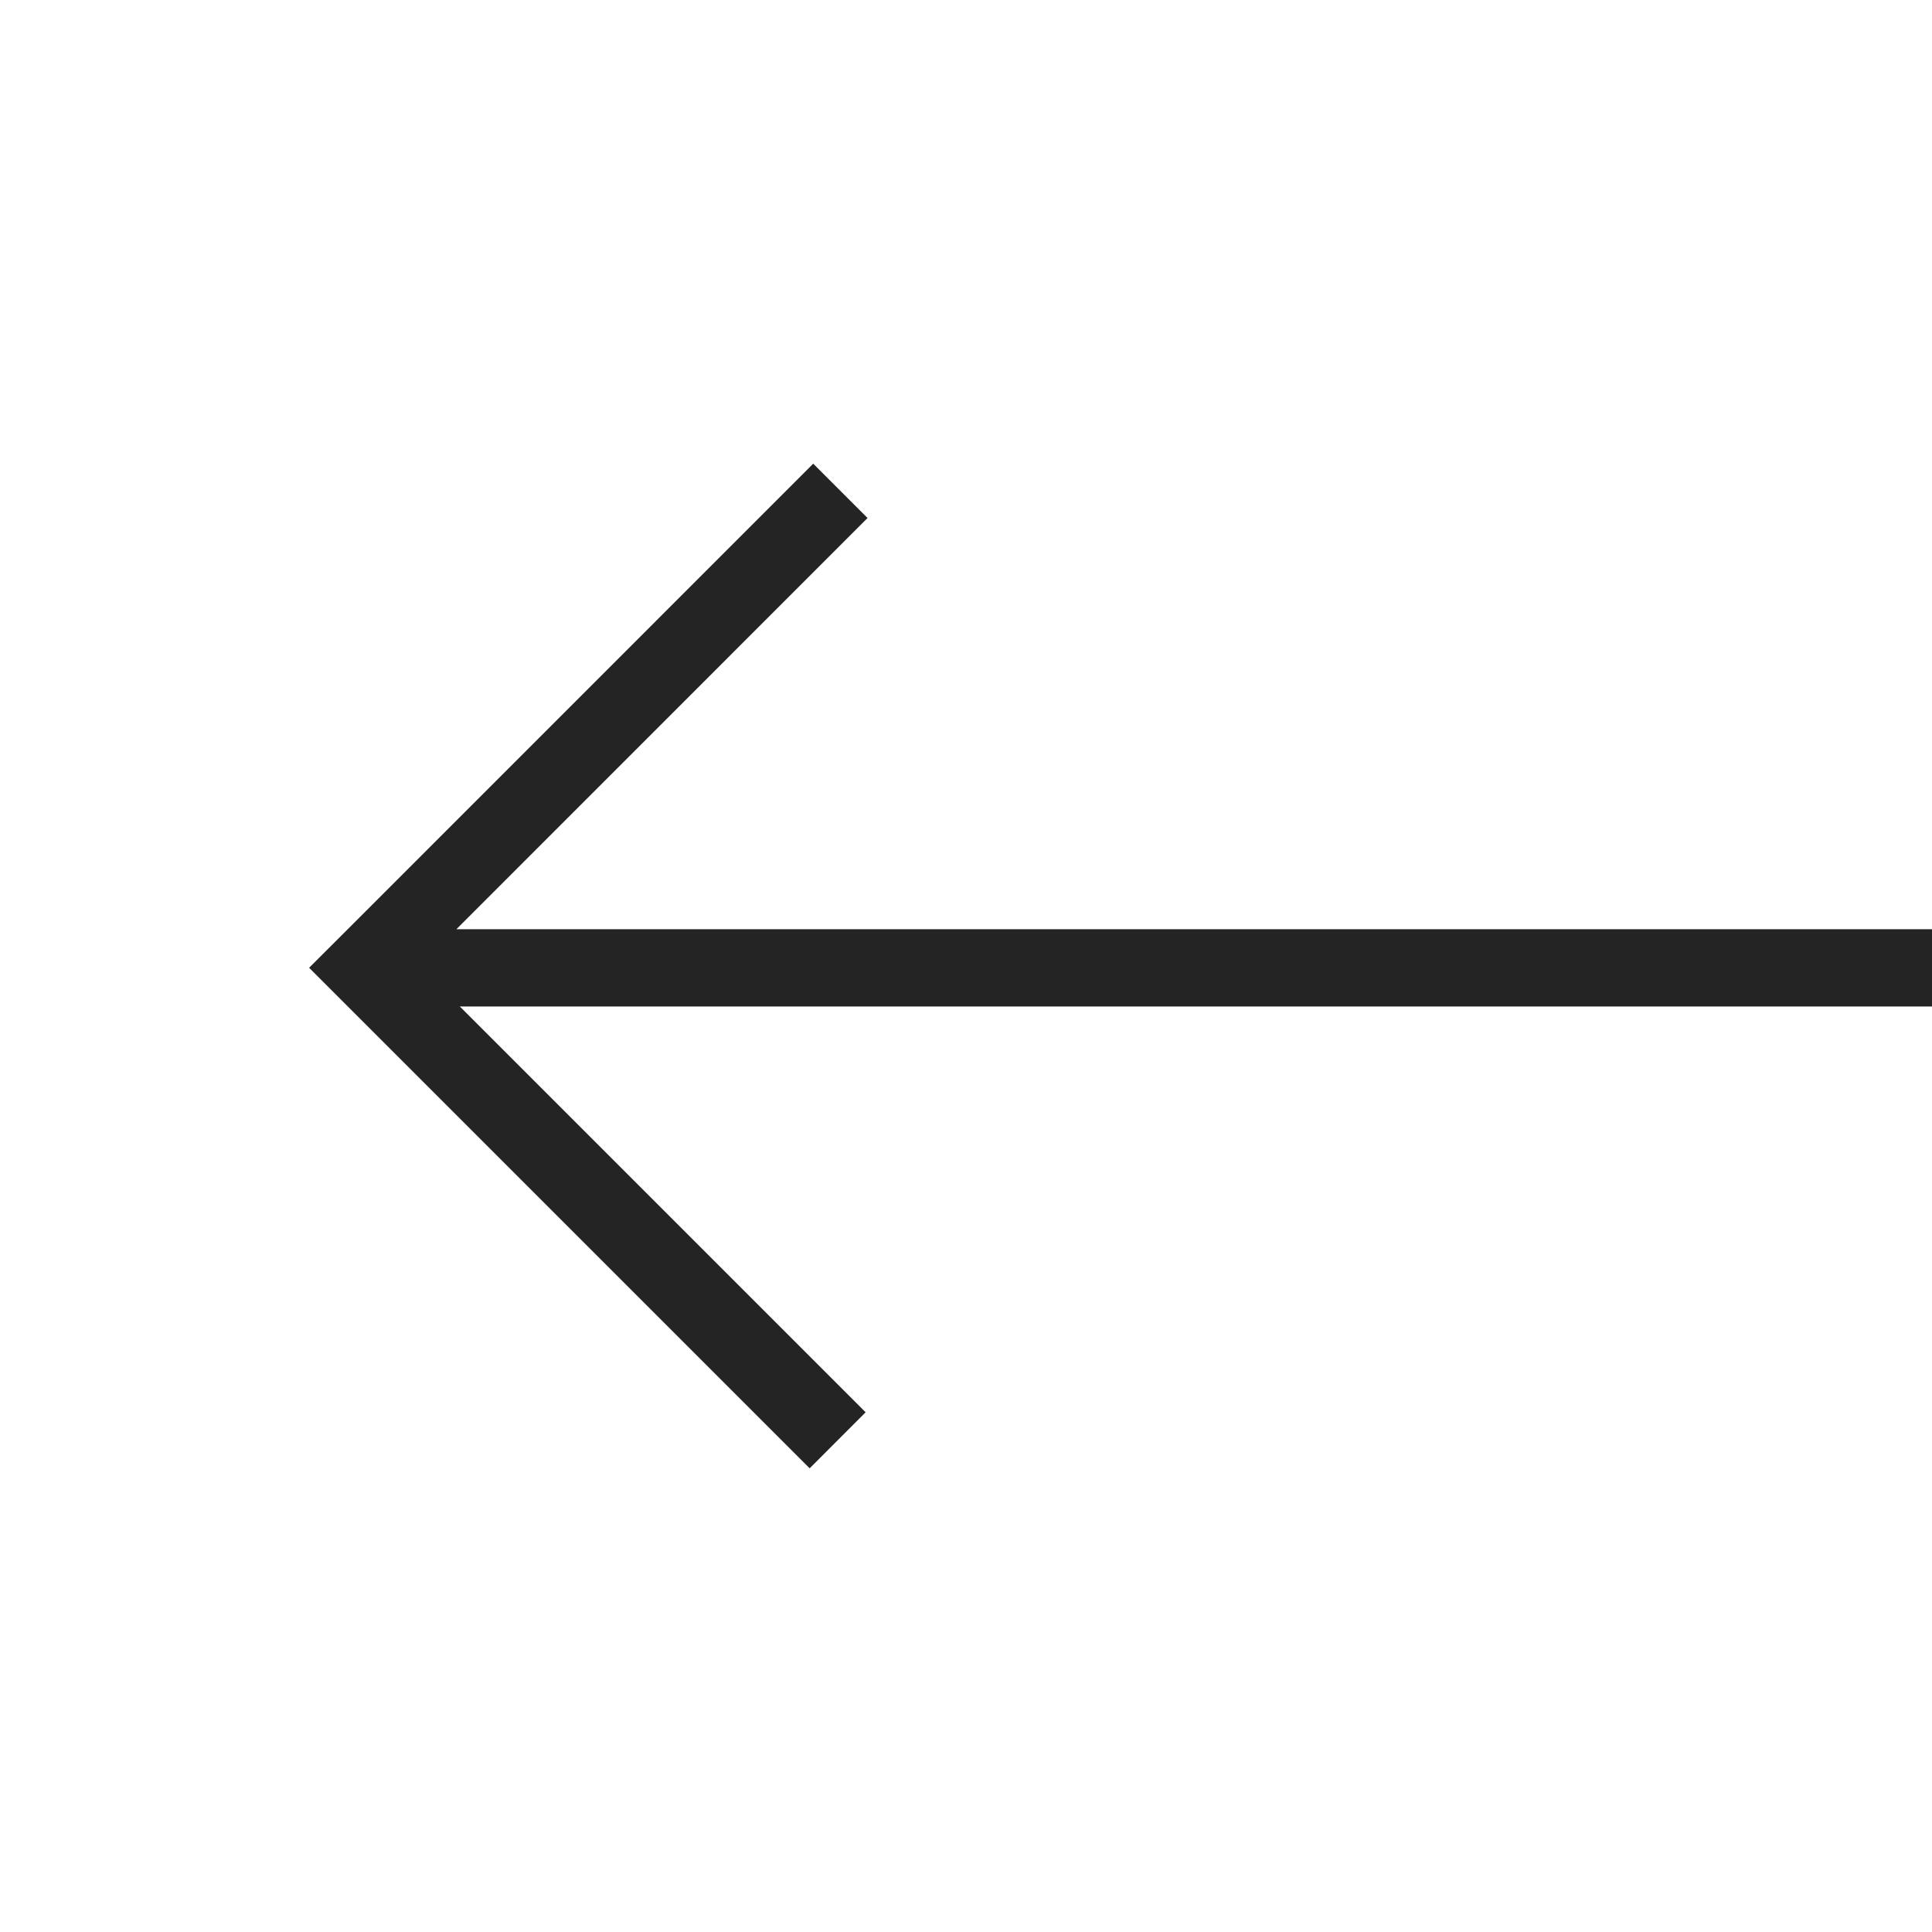
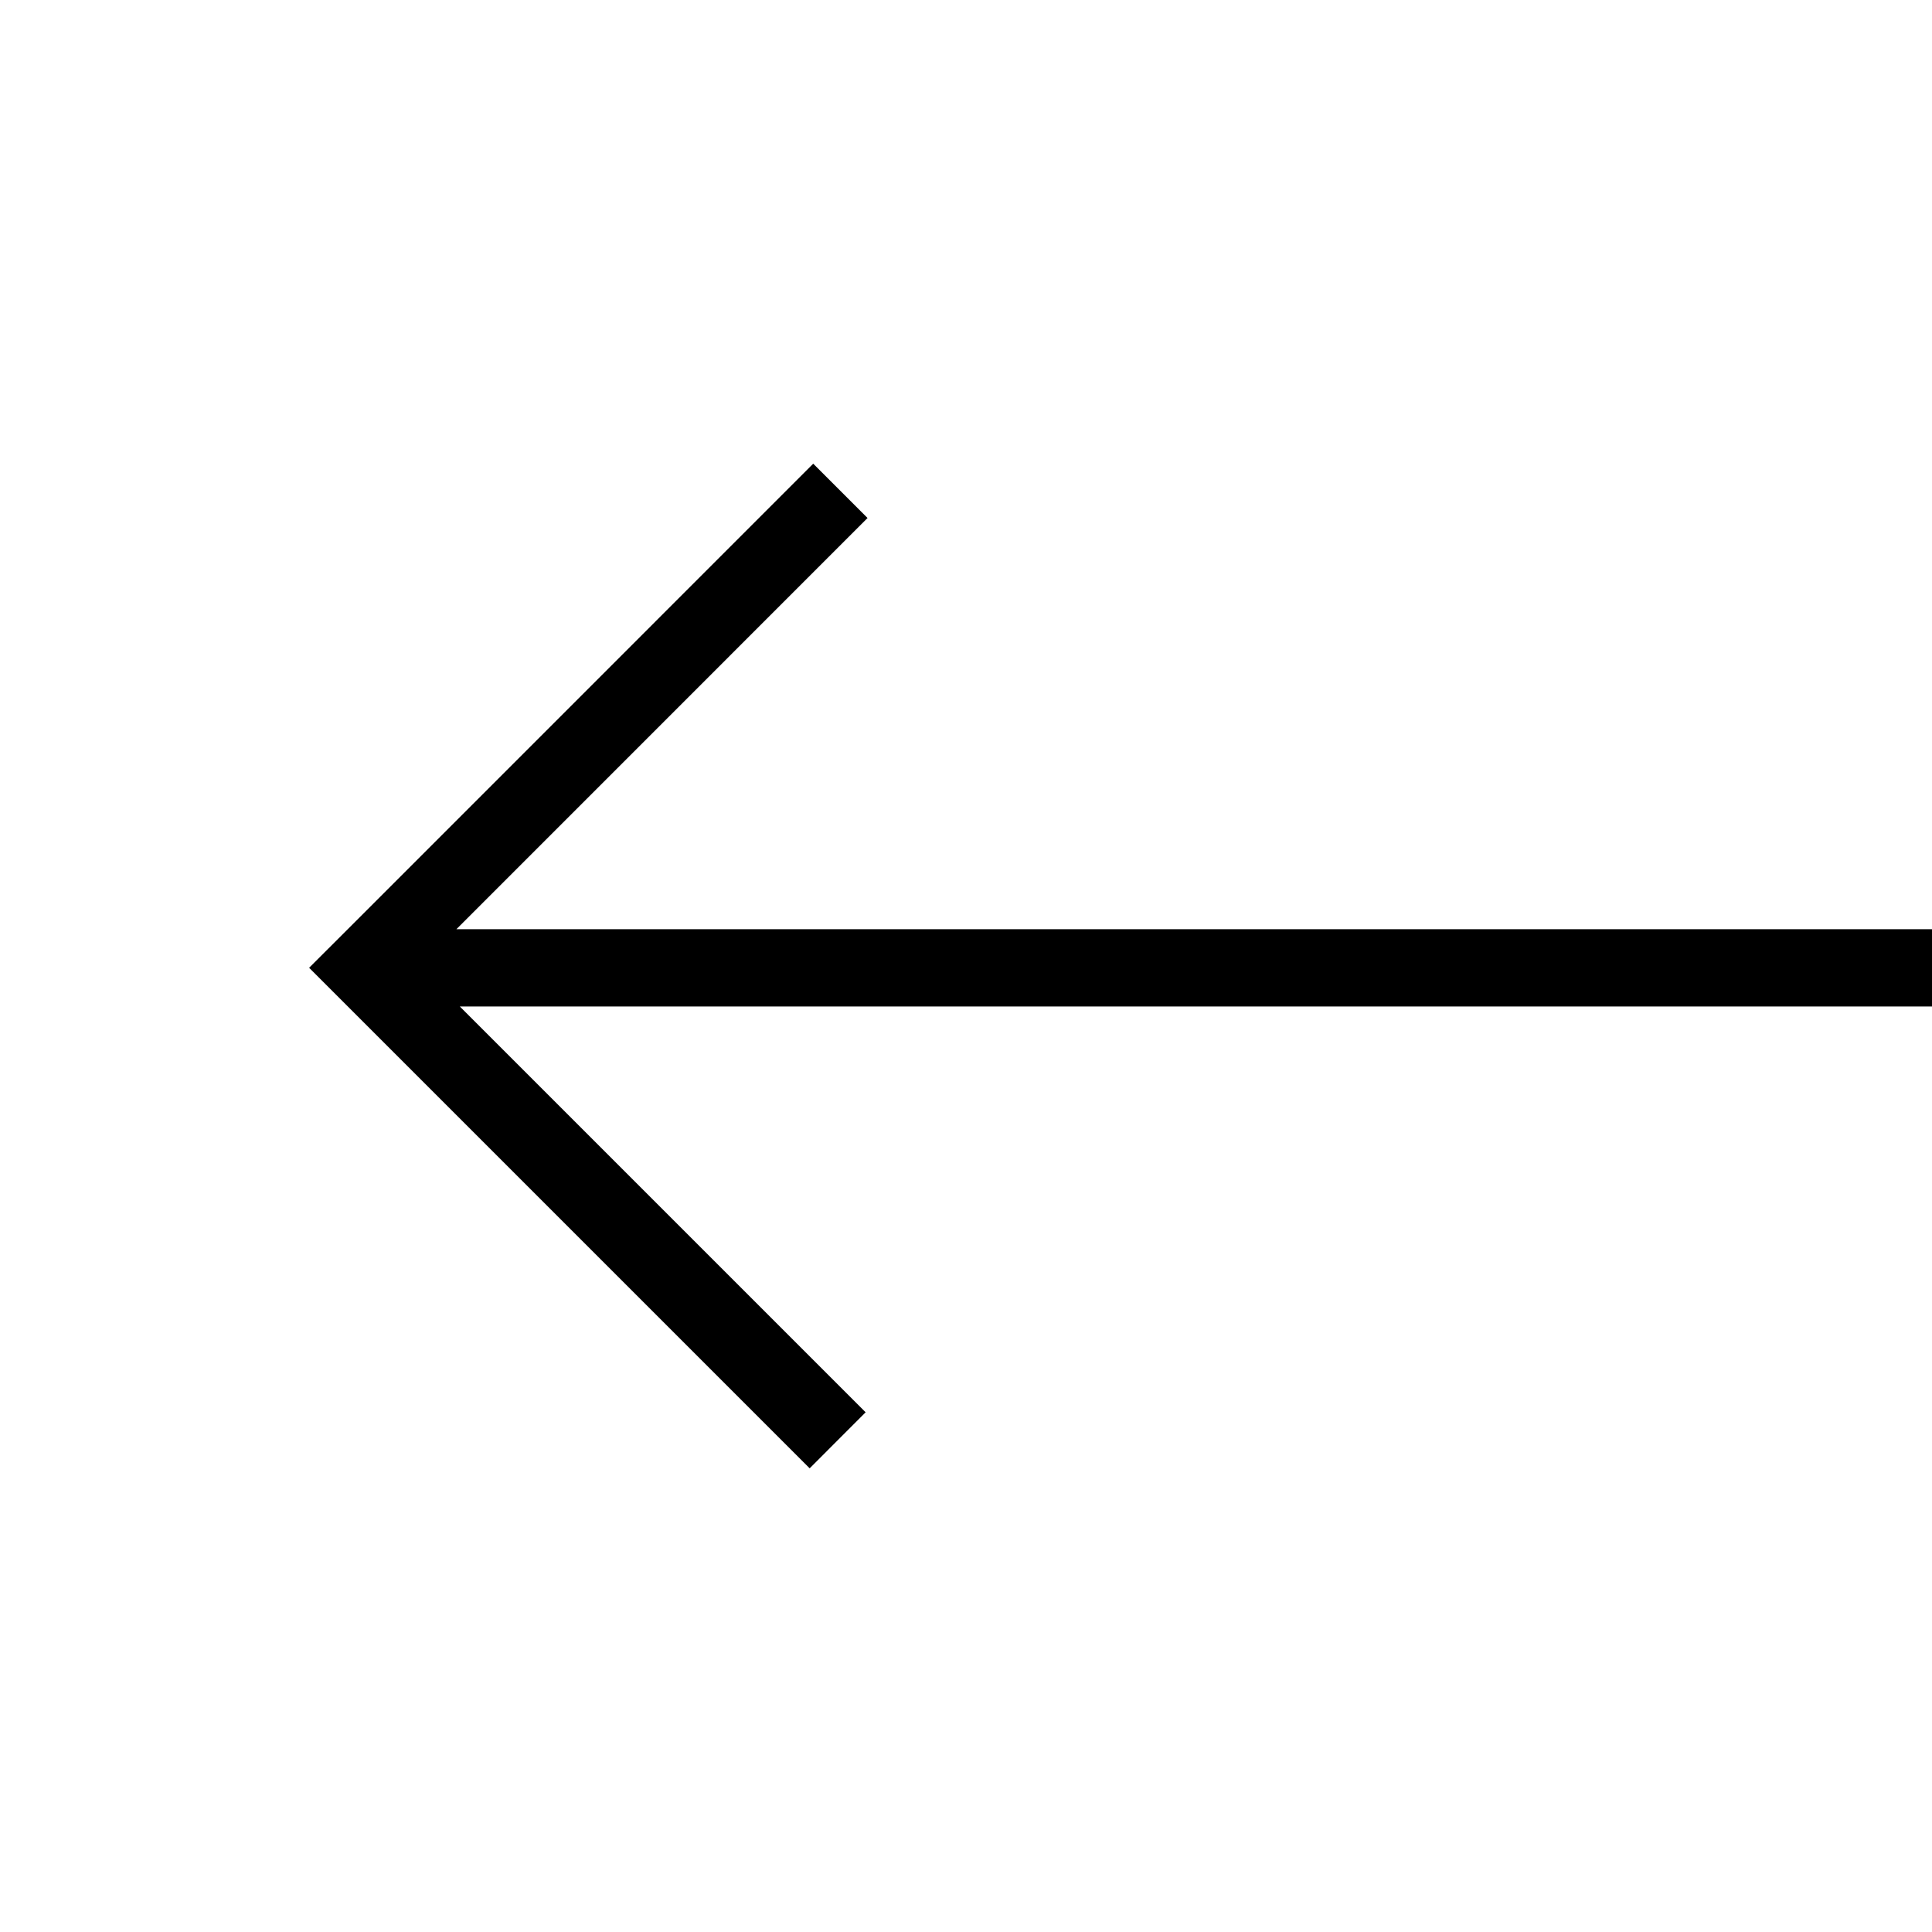
- <svg xmlns="http://www.w3.org/2000/svg" width="25" height="25" viewBox="0 0 25 25" fill="none">
-   <path fill-rule="evenodd" clip-rule="evenodd" d="M4 12.523L4.725 11.799L10.523 6L11.226 6.703L5.906 12.024L25 12.024L25 13.024L5.95 13.024L11.201 18.275L10.477 19L4.703 13.226L4 12.523Z" fill="#242424" />
+ <svg xmlns="http://www.w3.org/2000/svg" width="25" height="25" viewBox="0 0 25 25">
+   <path d="M4 12.523L4.725 11.799L10.523 6L11.226 6.703L5.906 12.024L25 12.024L25 13.024L5.95 13.024L11.201 18.275L10.477 19L4.703 13.226L4 12.523Z" />
</svg>
